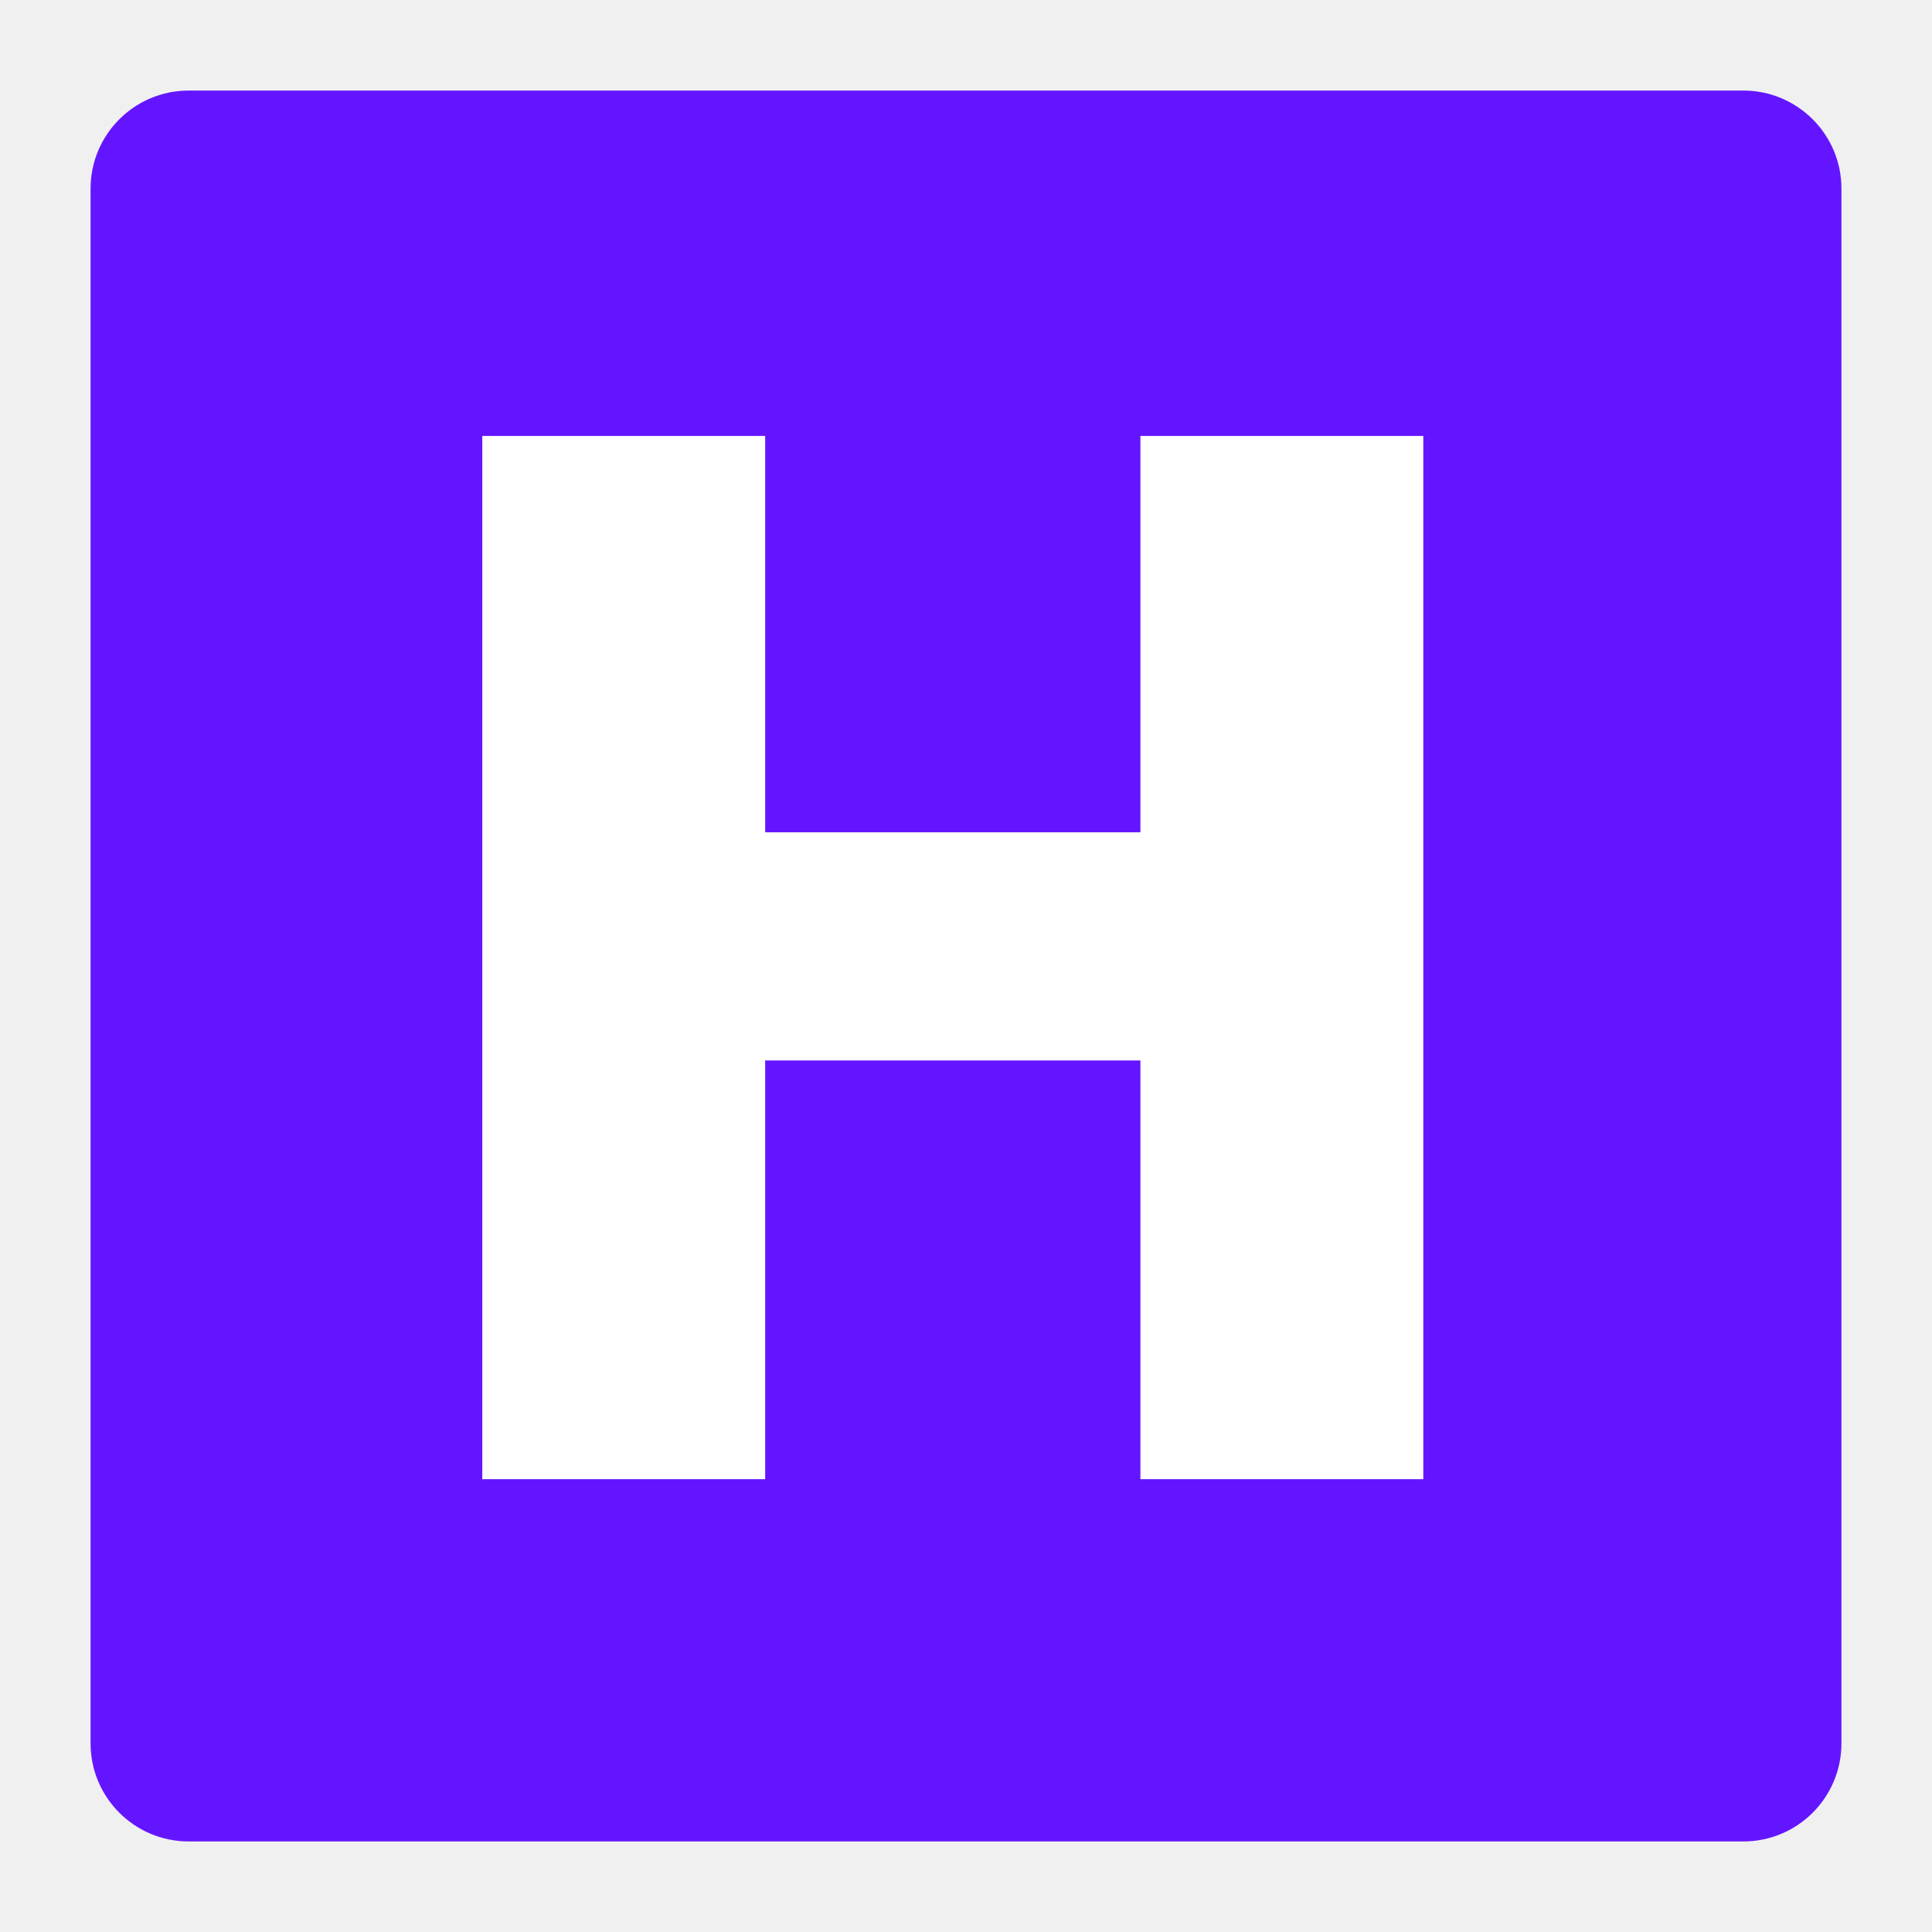
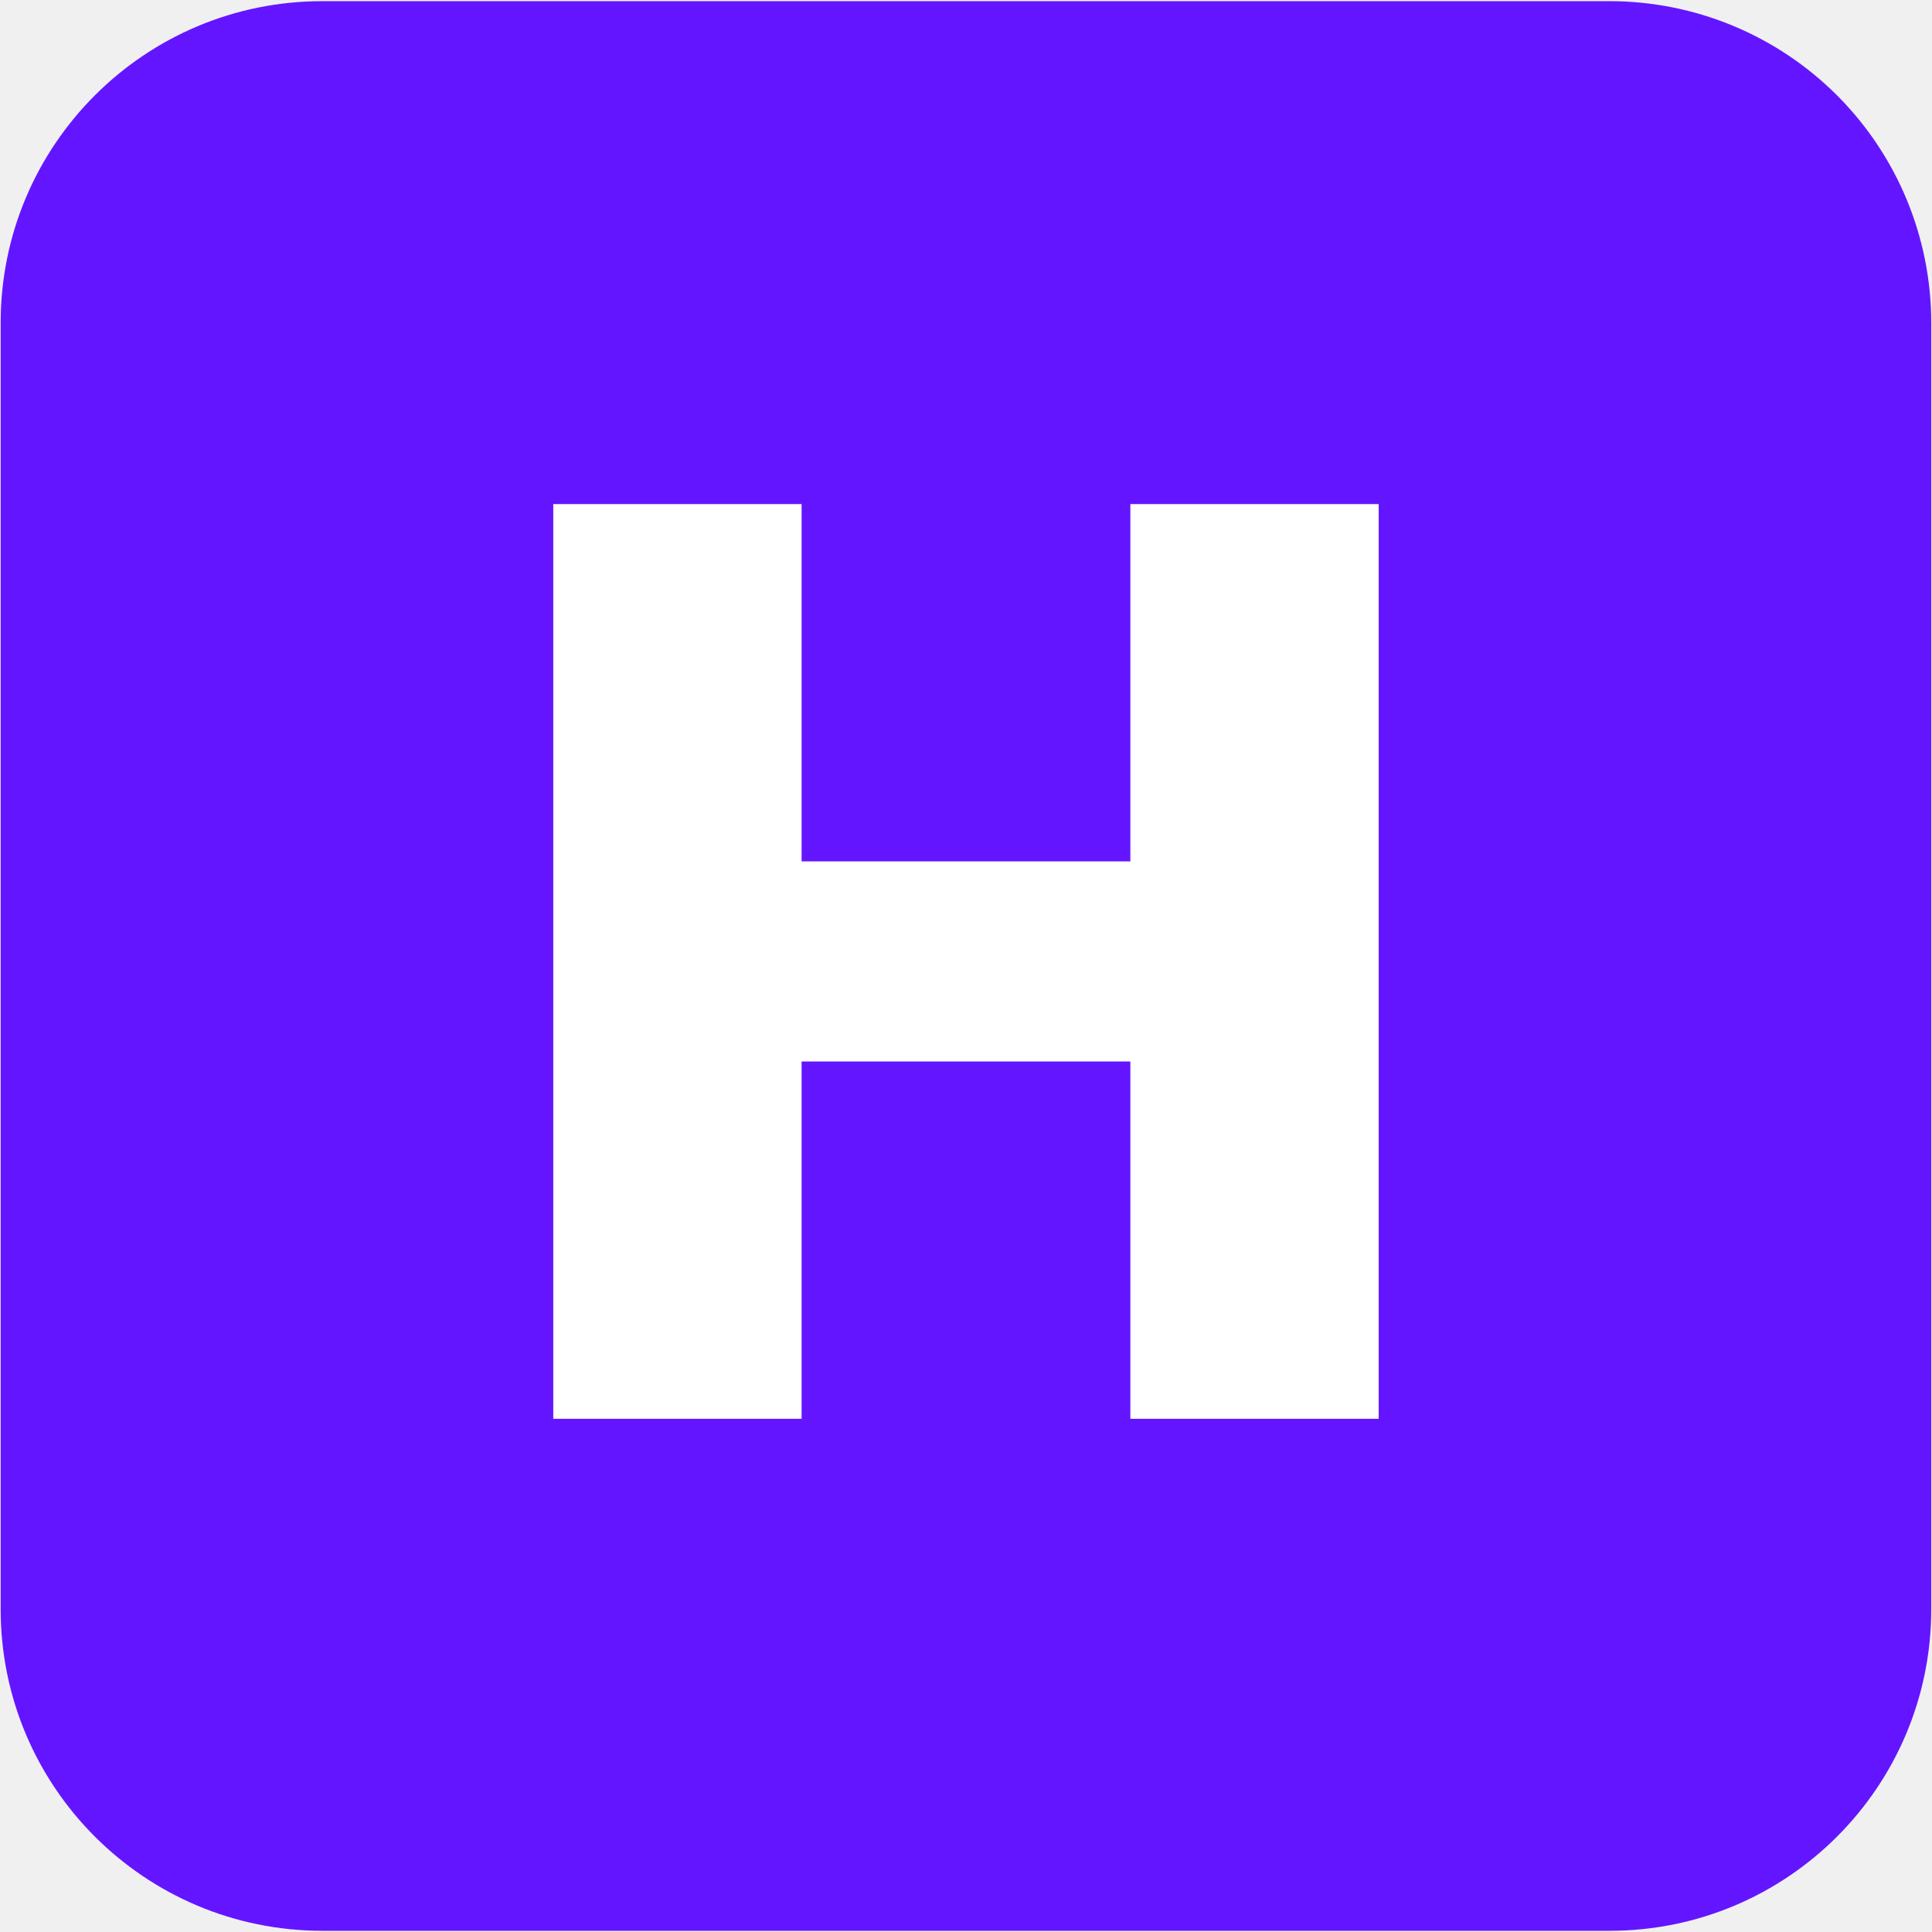
- <svg xmlns="http://www.w3.org/2000/svg" width="256" height="256" viewBox="0 0 256 256" fill="none">
-   <rect x="12" y="12" width="232" height="232" rx="13" fill="#6415FF" />
-   <text x="55" y="196" fill="white" font-family="Inter" font-size="190px" font-weight="900">H</text>
+ <svg xmlns="http://www.w3.org/2000/svg" version="1.1" viewBox="0.0 0.0 256.0 256.0" fill="none" stroke="none" stroke-linecap="square" stroke-miterlimit="10">
+   <clipPath id="p.0">
+     <path d="m0 0l256.0 0l0 256.0l-256.0 0l0 -256.0z" clip-rule="nonzero" />
+   </clipPath>
+   <g clip-path="url(#p.0)">
+     <path fill="#000000" fill-opacity="0.0" d="m0 0l256.0 0l0 256.0l-256.0 0z" fill-rule="evenodd" />
+     <path fill="#000000" fill-opacity="0.0" d="m924.814 334.495l183.465 0l0 234.992l-183.465 0z" fill-rule="evenodd" />
+     <path fill="#6415ff" d="m0.088 42.77l0 0c0 -23.536 19.079 -42.615 42.615 -42.615l170.581 0l0 0c11.302 0 22.141 4.49 30.133 12.482c7.992 7.992 12.482 18.831 12.482 30.133l0 170.455c0 23.536 -19.079 42.615 -42.615 42.615l-170.581 0c-23.536 0 -42.615 -19.079 -42.615 -42.615z" fill-rule="evenodd" />
+     <path fill="#ffffff" d="m73.31 187.997l0 -121.203l32.906 0l0 47.344l43.562 0l0 -47.344l32.906 0l0 121.203l-32.906 0l0 -47.344l-43.562 0l0 47.344l-32.906 0z" fill-rule="nonzero" />
+   </g>
</svg>
